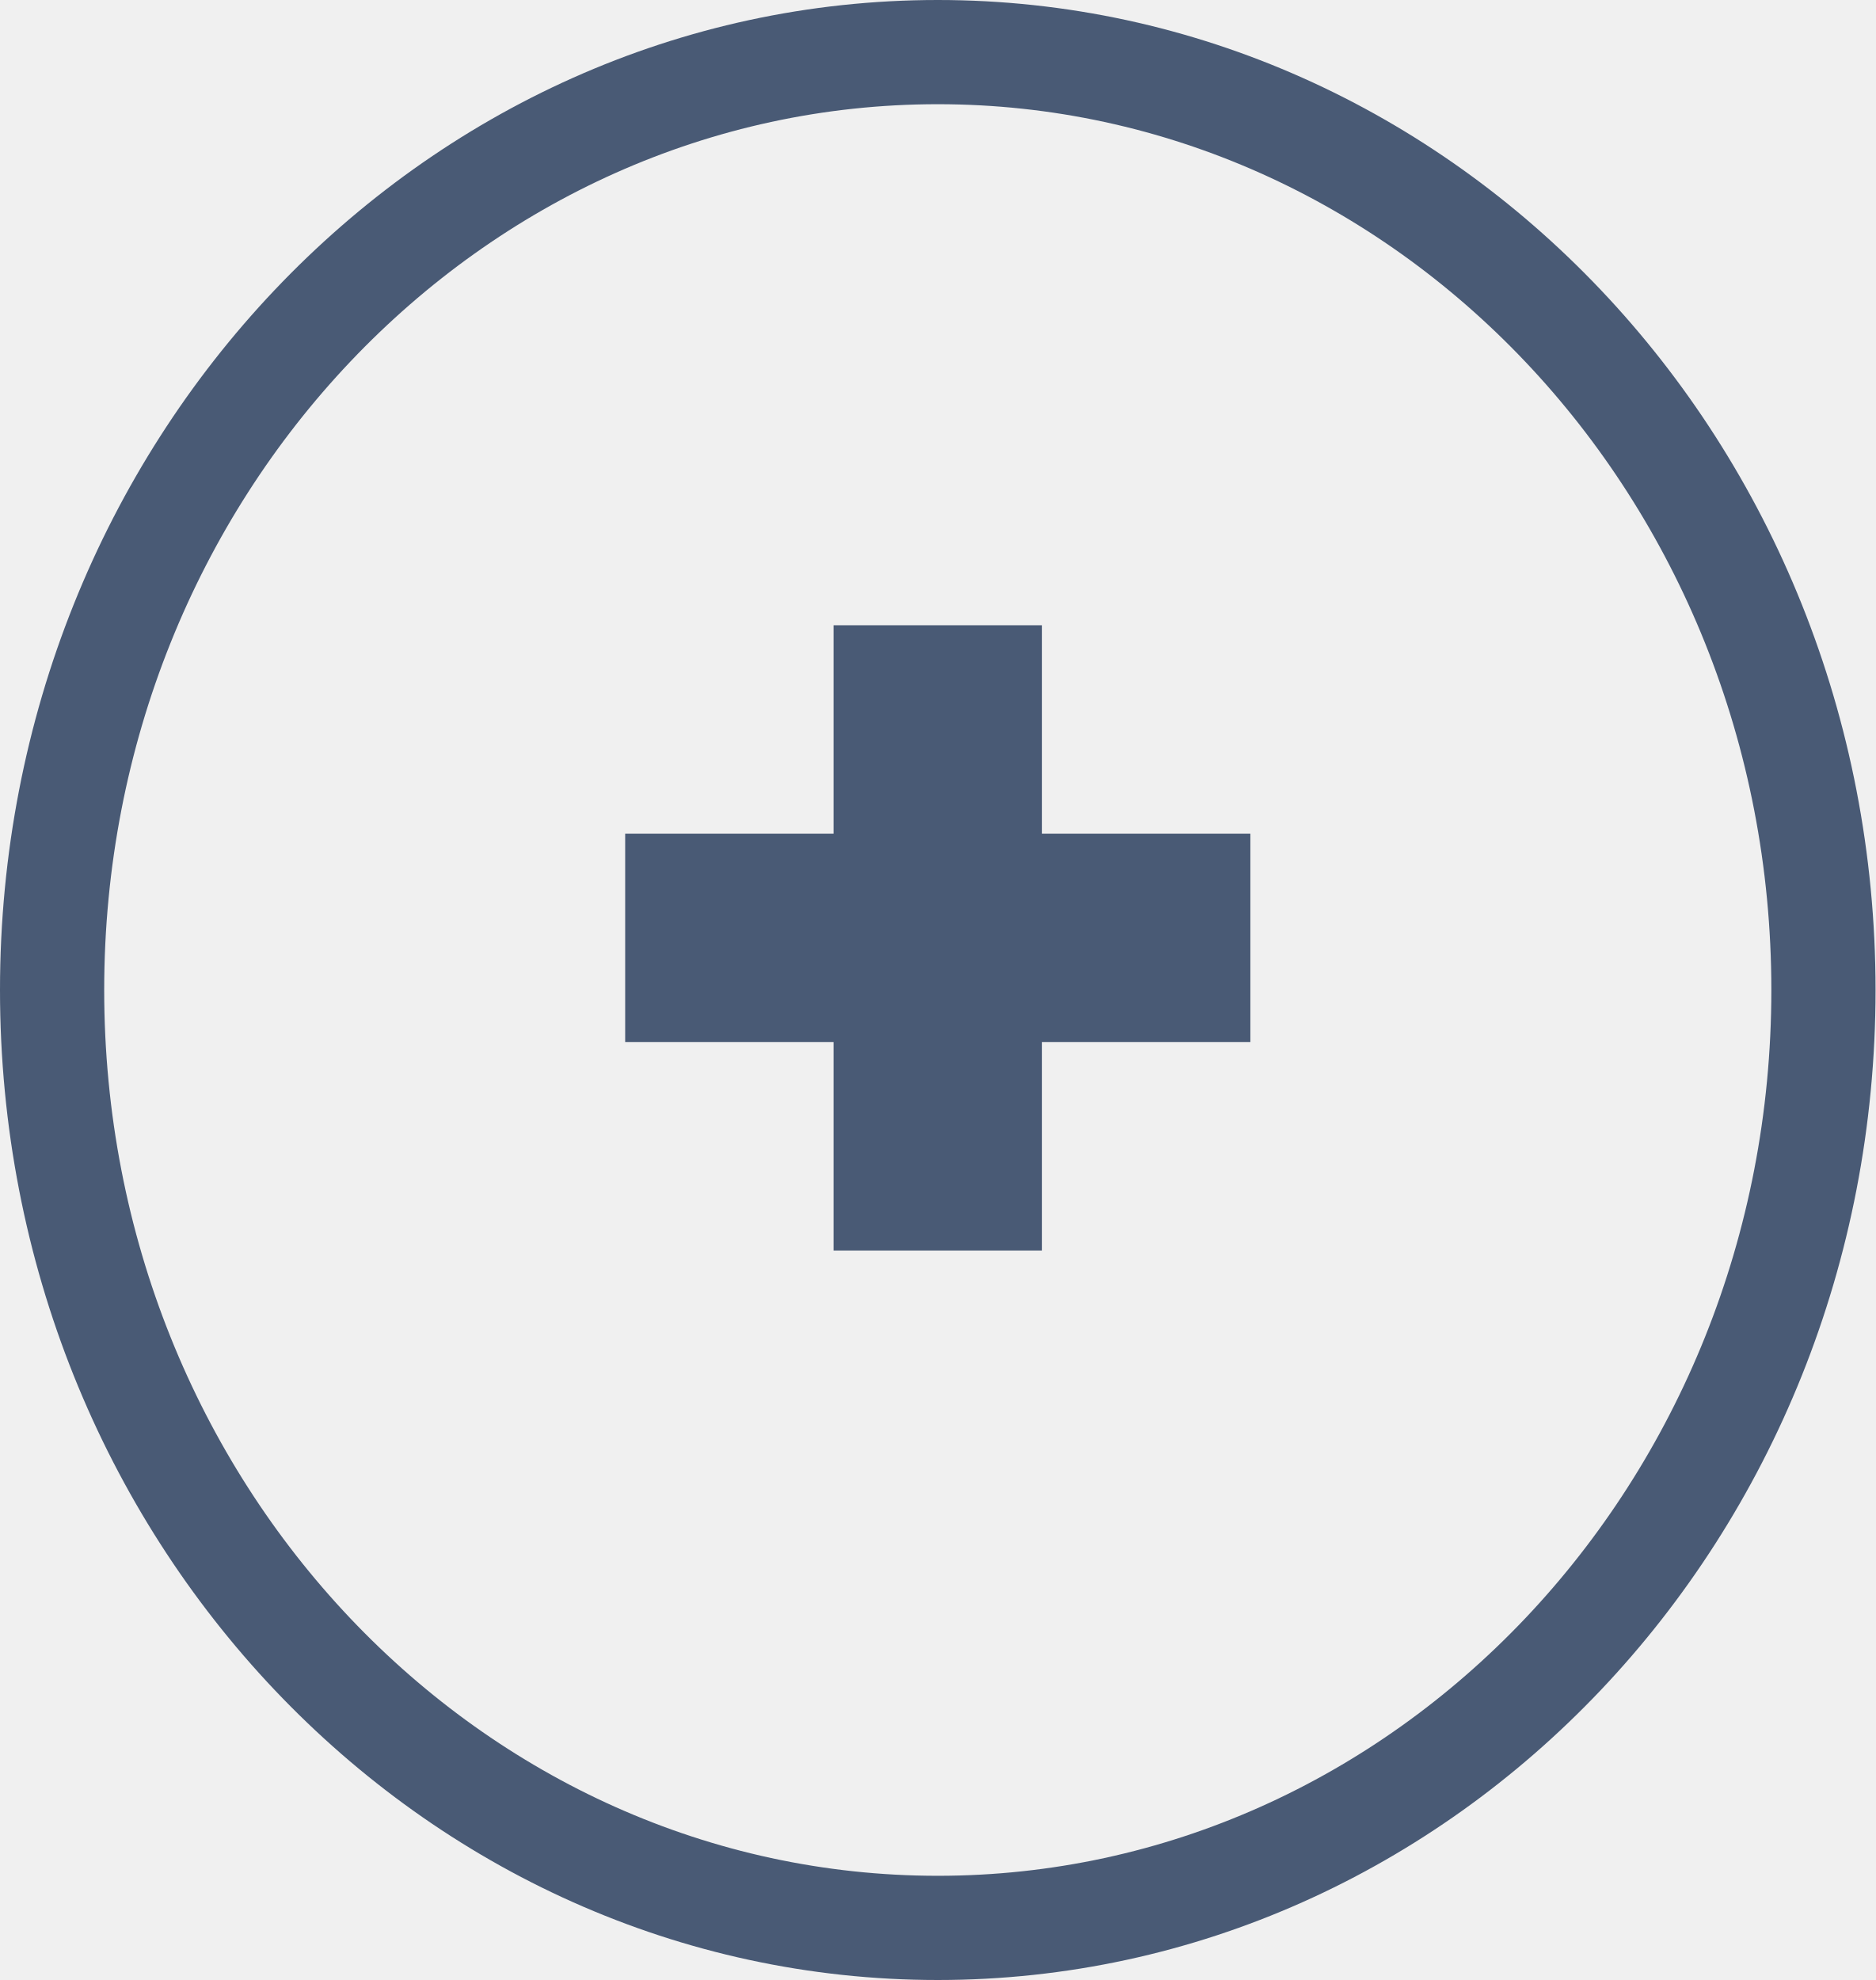
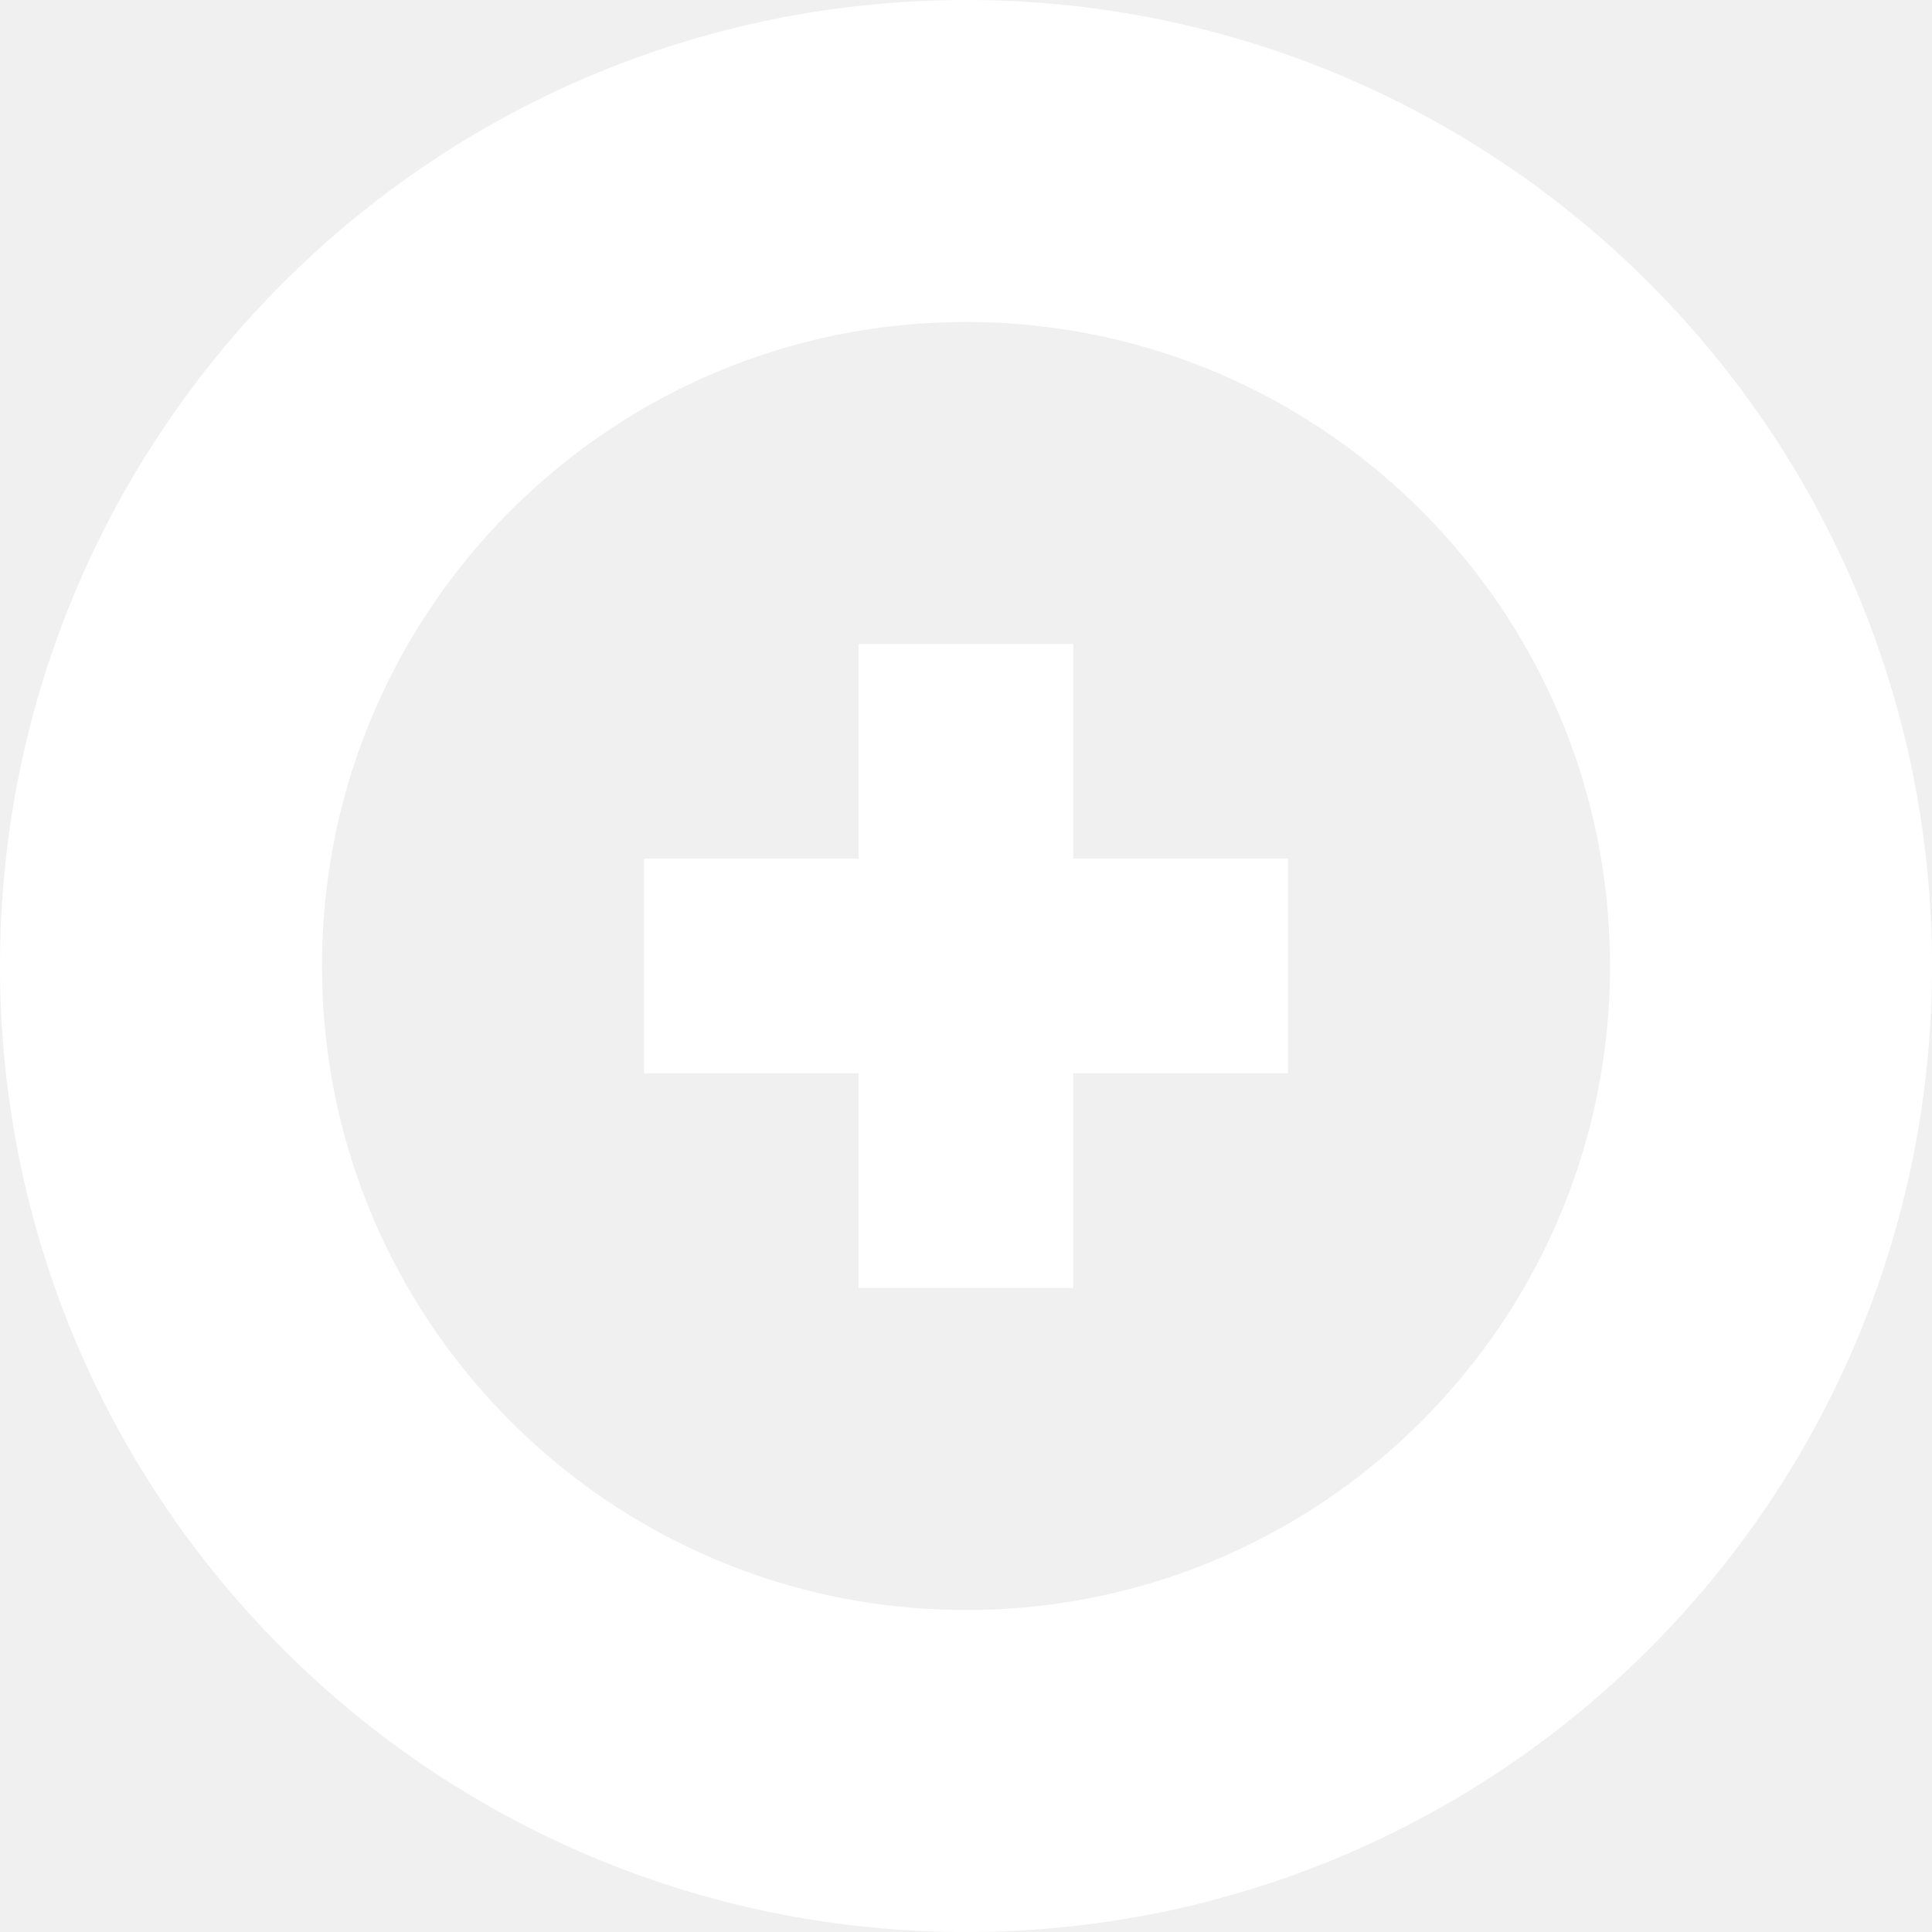
- <svg xmlns="http://www.w3.org/2000/svg" width="18" height="19" viewBox="0 0 18 19" fill="none">
-   <path d="M17.5 9.5C17.5 14.496 13.669 18.5 9 18.5C4.331 18.5 0.5 14.496 0.5 9.5C0.5 4.504 4.331 0.5 9 0.5C13.669 0.5 17.5 4.504 17.5 9.5Z" stroke="#495A75" />
-   <path d="M6 9L12 9" stroke="#495A75" stroke-width="2" />
-   <path d="M9 6V9V12" stroke="#495A75" stroke-width="2" />
+ <svg xmlns="http://www.w3.org/2000/svg" width="18" height="18" viewBox="0 0 18 18" fill="none">
+   <circle cx="9" cy="9" r="7.5" stroke="white" stroke-width="3" />
+   <path d="M6 9L12 9" stroke="white" stroke-width="2" />
+   <path d="M9 6V9V12" stroke="white" stroke-width="2" />
</svg>
